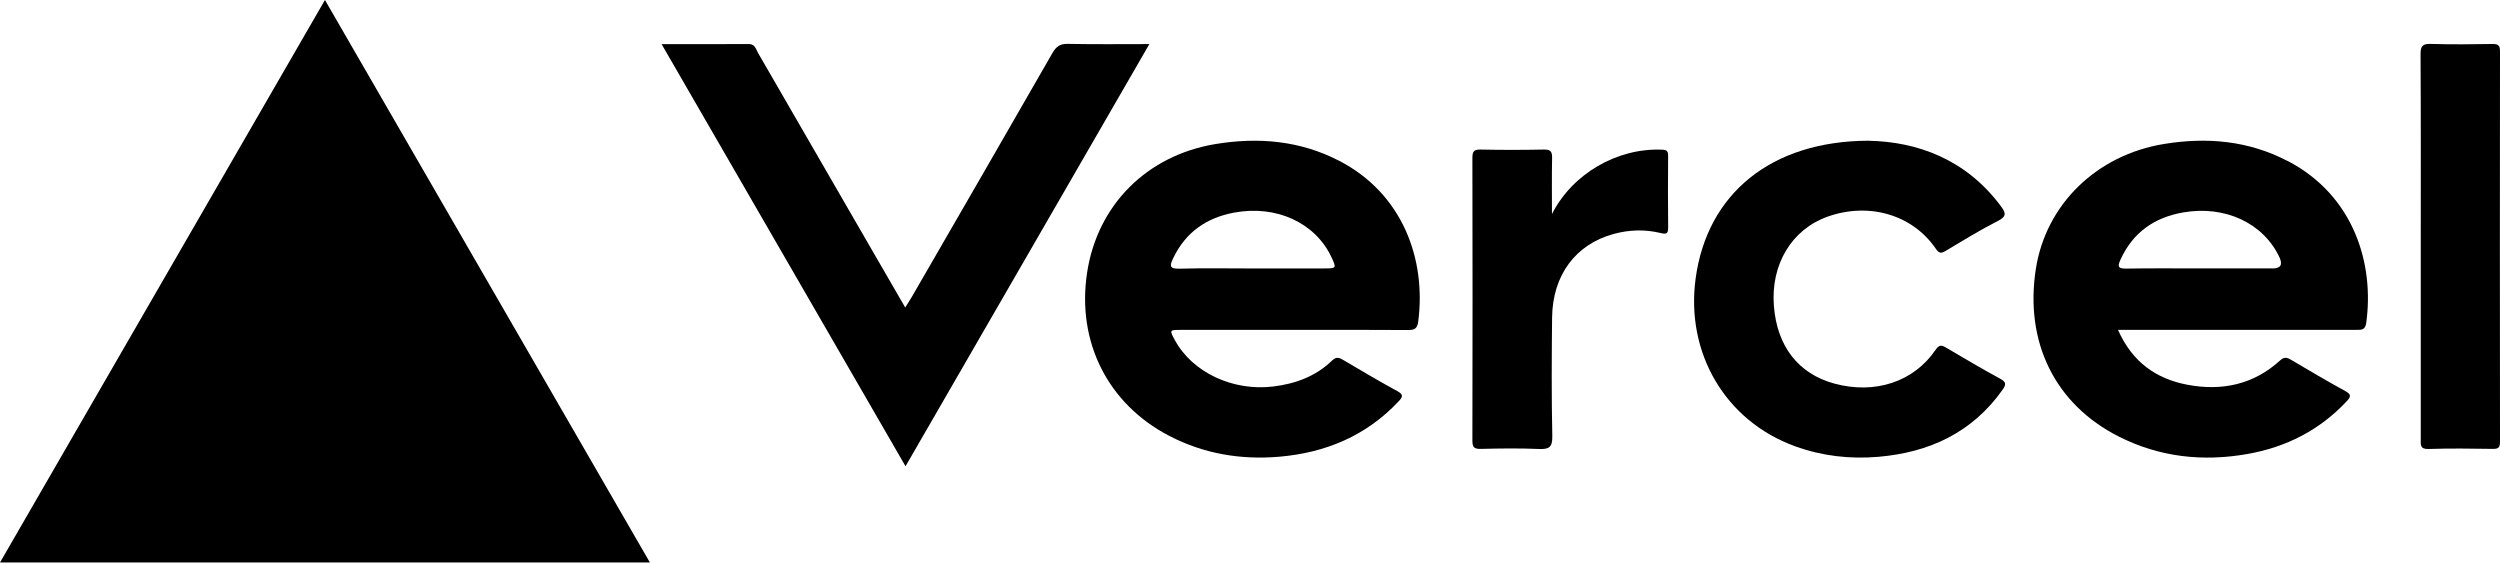
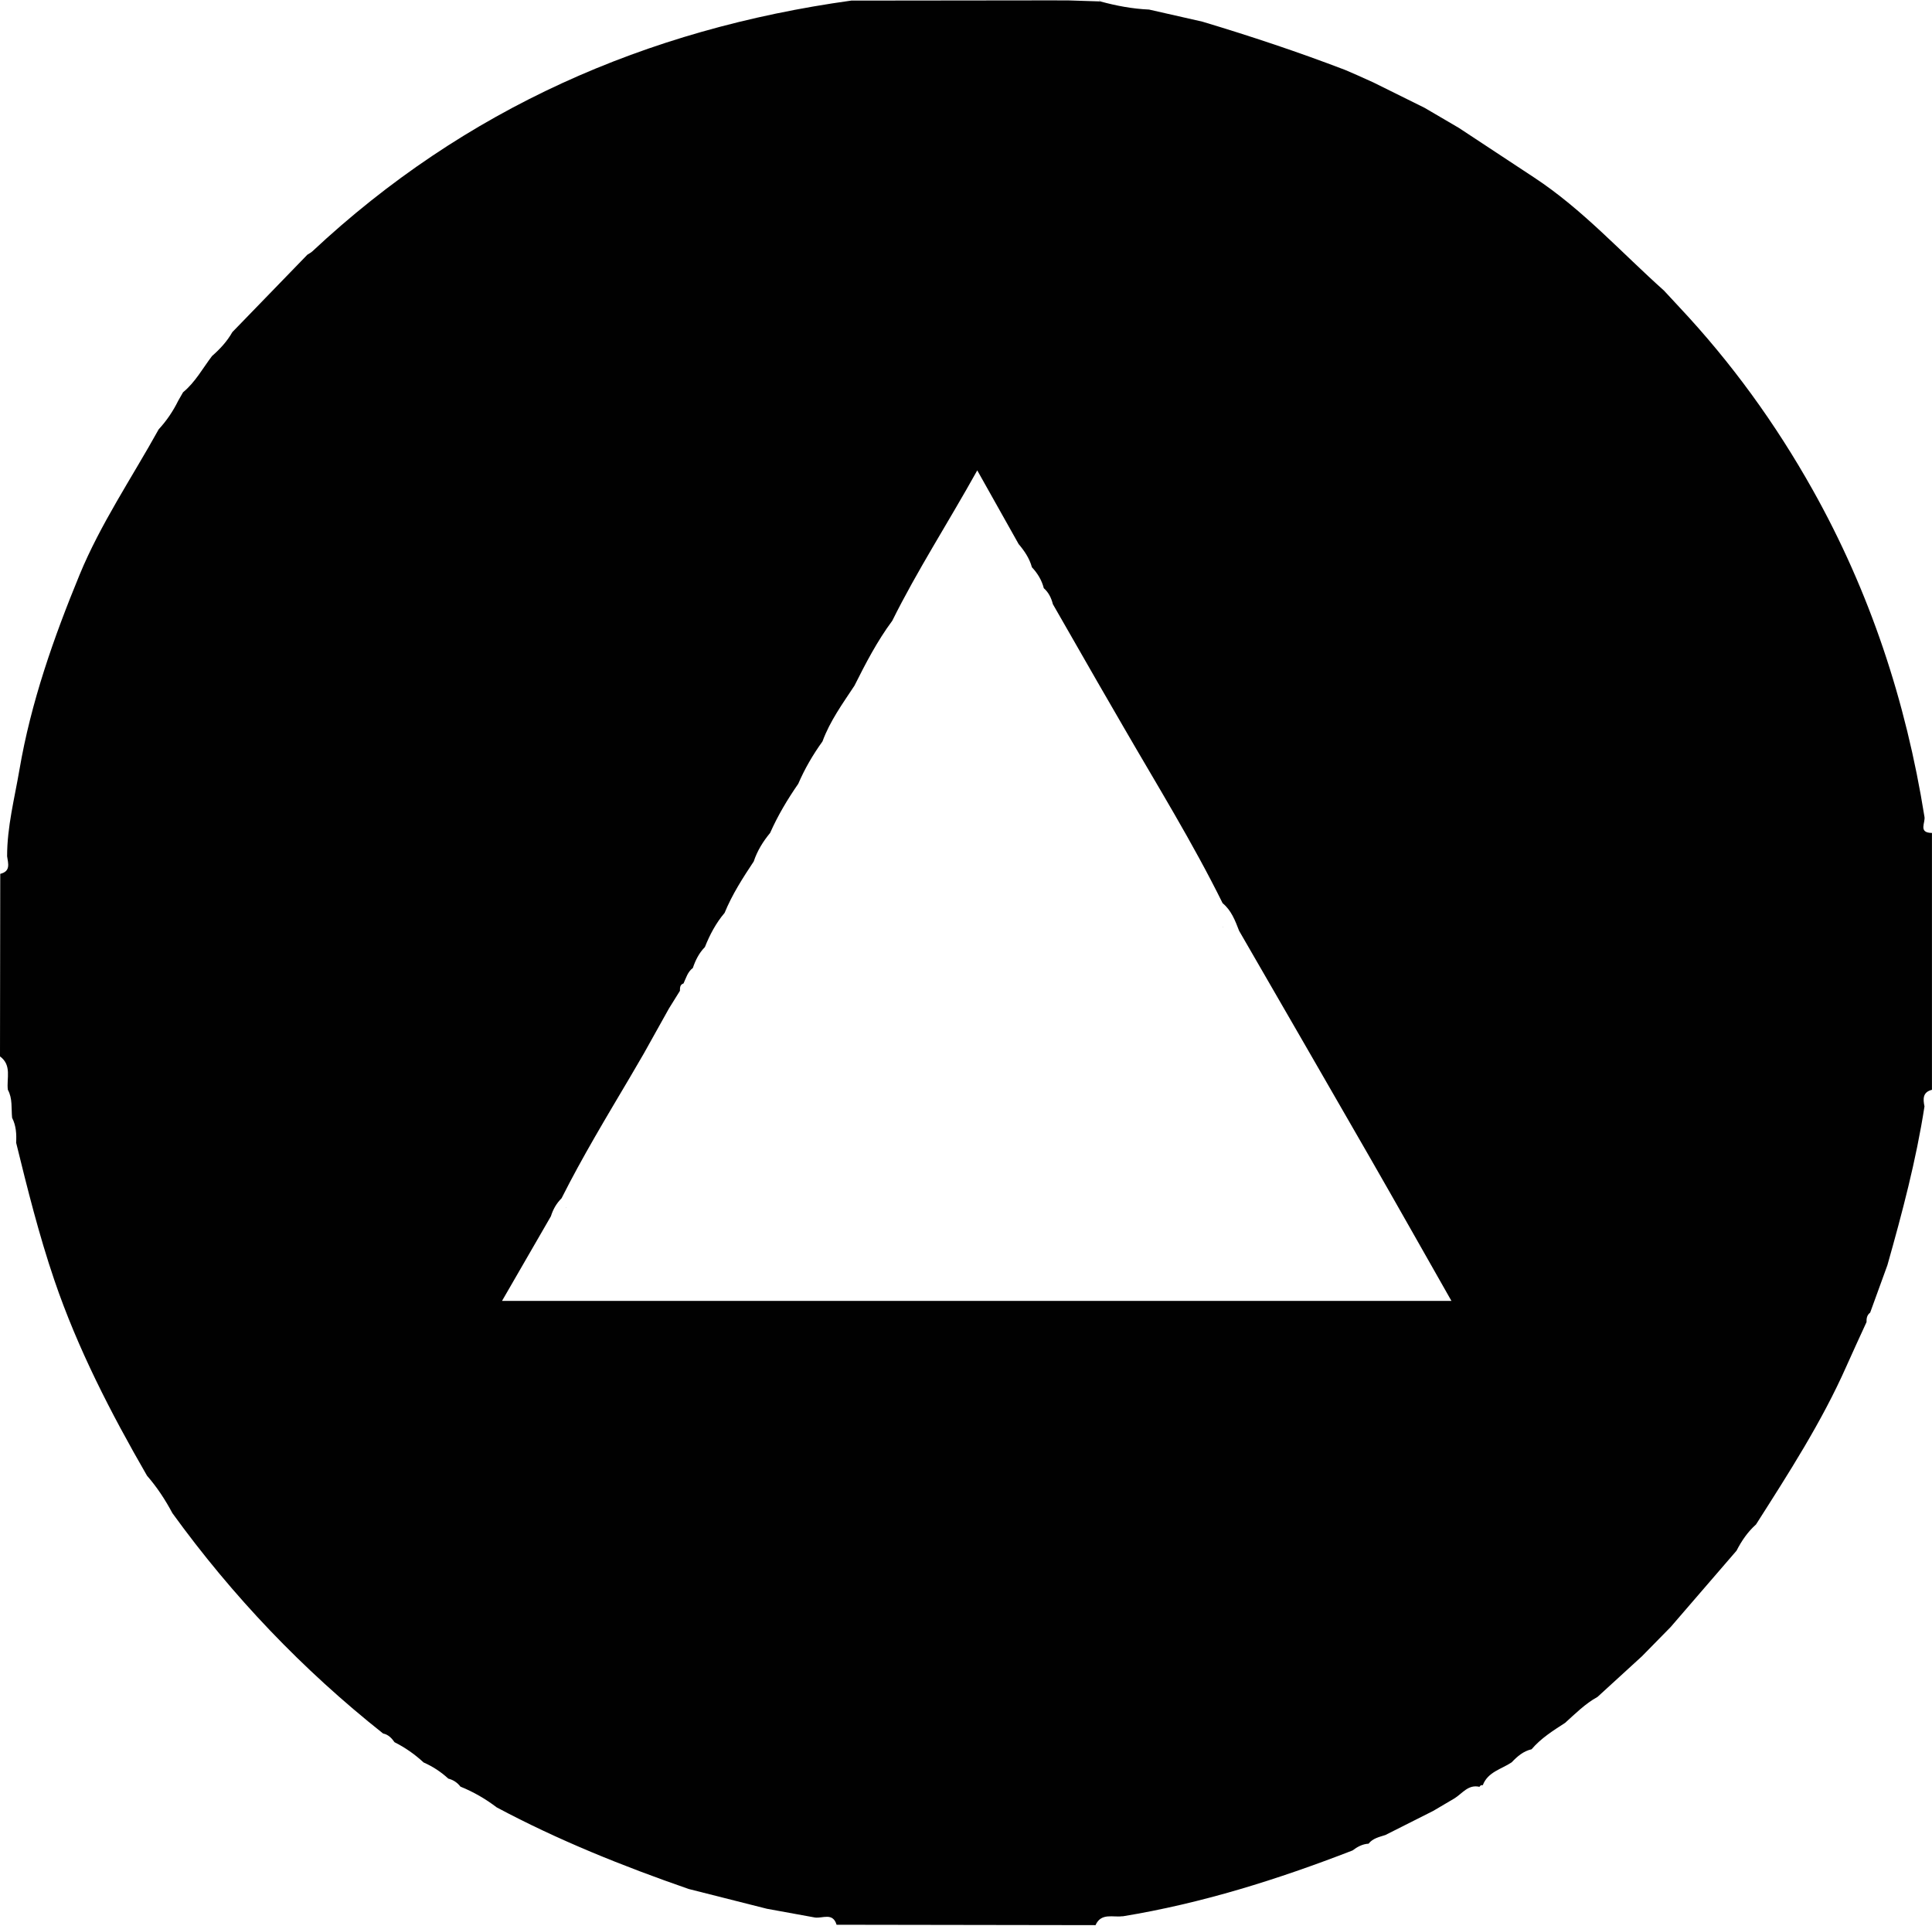
- <svg xmlns="http://www.w3.org/2000/svg" id="Capa_1" data-name="Capa 1" viewBox="0 0 596.63 134.24">
+ <svg xmlns="http://www.w3.org/2000/svg" id="Capa_1" data-name="Capa 1" viewBox="0 0 472.71 471.03">
  <defs>
    <style>
      .cls-1 {
+         fill: #010101;
        stroke-width: 0px;
      }
    </style>
  </defs>
-   <path class="cls-1" d="m77.55,0c25.94,44.91,51.68,89.46,77.55,134.24H0C25.84,89.51,51.6,44.91,77.55,0Z" />
-   <path class="cls-1" d="m216.11,111.28c-19.44-33.64-38.72-67.01-58.22-100.75,7.23,0,14.02.03,20.81-.02,1.51,0,1.69,1.22,2.19,2.09,9.83,16.96,19.62,33.93,29.42,50.9,1.85,3.2,3.7,6.4,5.72,9.88.62-1,1.15-1.78,1.62-2.6,11.19-19.37,22.4-38.74,33.53-58.15.92-1.6,1.87-2.2,3.72-2.16,6.3.13,12.61.05,19.4.05-19.46,33.7-38.75,67.08-58.2,100.76Z" />
-   <path class="cls-1" d="m445.93,33.59c11.64.23,23.17,4.39,31.5,15.5,1.2,1.6,1.63,2.51-.66,3.66-4.27,2.16-8.36,4.69-12.48,7.15-1.1.66-1.57.53-2.32-.56-5.56-8.12-15.96-11.15-25.83-7.63-8.55,3.05-13.57,11.4-12.8,21.28.75,9.67,5.85,16.22,14.42,18.55,9.69,2.63,18.94-.39,24.16-8.04.87-1.27,1.43-1.18,2.55-.52,4.27,2.53,8.55,5.05,12.91,7.42,1.49.81,1.38,1.42.52,2.64-7.25,10.22-17.48,14.94-29.64,15.98-6.79.58-13.46-.19-19.9-2.53-16.58-6.03-26.15-22.25-23.68-40.13,2.77-20.11,17.96-32.7,41.25-32.78Z" />
-   <path class="cls-1" d="m370.39,51.07c4.81-9.53,15.47-15.81,26.31-15.35,1.14.05,1.41.41,1.4,1.46-.04,5.72-.06,11.44.01,17.17.02,1.54-.56,1.56-1.8,1.26-3.75-.91-7.52-.79-11.24.23-9.08,2.49-14.55,9.85-14.66,19.96-.1,9.42-.15,18.85.05,28.27.06,2.68-.78,3.19-3.22,3.08-4.62-.2-9.26-.13-13.89-.02-1.59.04-1.96-.46-1.96-1.99.05-22.47.05-44.94,0-67.4,0-1.47.26-2.08,1.91-2.05,5.05.11,10.11.1,15.16,0,1.6-.03,1.98.5,1.95,2.02-.09,4.45-.03,8.91-.03,13.36Z" />
-   <path class="cls-1" d="m577.72,58.89c0-15.31.04-30.62-.05-45.93-.01-1.96.47-2.54,2.47-2.48,4.88.15,9.77.1,14.65.02,1.39-.02,1.85.31,1.84,1.78-.04,31.04-.04,62.08,0,93.12,0,1.27-.27,1.75-1.65,1.73-5.13-.08-10.28-.15-15.41.02-2.07.07-1.85-1.03-1.85-2.33,0-14.81,0-29.61,0-44.42v-1.51Z" />
-   <path class="cls-1" d="m545.93,38.42c-9.32-4.86-19.26-5.74-29.49-4.06-16.11,2.63-28.19,14.45-30.58,29.81-2.72,17.48,4.57,32.3,19.75,39.99,9.74,4.94,20.07,6.07,30.73,4.19,9.21-1.62,17.2-5.66,23.67-12.55,1.05-1.12,1.21-1.65-.34-2.5-4.36-2.37-8.63-4.91-12.9-7.43-.96-.57-1.62-.76-2.61.14-6.33,5.77-13.88,7.36-22.09,5.82-7.55-1.42-13.24-5.47-16.6-13.11h3.17c17.86,0,35.72,0,53.58,0,1.22,0,2.24.12,2.48-1.62,1.95-13.97-2.81-30.38-18.76-38.7Zm-3.61,25.64c-5.73,0-11.45,0-17.18,0-5.89,0-11.79-.06-17.68.04-1.82.03-2.21-.35-1.43-2.07,2.95-6.54,8.09-10.14,15.03-11.34,9.98-1.73,19.15,2.58,22.95,10.75q1.22,2.63-1.69,2.63Z" />
-   <path class="cls-1" d="m319.58,38.37c-9.34-4.83-19.29-5.68-29.52-3.99-16.39,2.72-28.17,14.56-30.62,30.68-2.52,16.5,4.94,31.35,19.62,38.97,8.23,4.27,17.05,5.75,26.21,4.97,11.03-.94,20.72-4.95,28.45-13.15,1.01-1.07,1.36-1.64-.28-2.53-4.37-2.37-8.63-4.91-12.91-7.43-.97-.57-1.64-.79-2.61.14-3.91,3.78-8.73,5.56-14.06,6.21-9.66,1.17-19.33-3.37-23.5-11.11-1.27-2.35-1.25-2.4,1.35-2.4,9.02,0,18.03,0,27.05,0,9.1,0,18.2-.04,27.3.03,1.55.01,2.19-.38,2.4-2,1.95-15.03-3.81-30.61-18.89-38.4Zm-3.5,25.7c-5.72,0-11.45,0-17.17,0-5.81,0-11.62-.11-17.42.05-2.49.07-2.35-.73-1.5-2.51,2.96-6.18,7.9-9.63,14.54-10.87,10.03-1.87,19.35,2.39,23.22,10.63,1.23,2.62,1.2,2.68-1.67,2.69Z" />
+   <path class="cls-1" d="m299.15,226.72s0,0,0,0h0s0,0,0-.02c0,0-.02,0-.03,0,0,0,.01,0,.02,0Z" />
+   <path class="cls-1" d="m299.2,226.82s-.03-.06-.05-.09h0s-.01.07-.02.1c.02,0,.04,0,.06,0Z" />
+   <path class="cls-1" d="m138.57,295.5s0-.04,0-.05c-.03.02-.07.03-.11.04,0,0,.02.01.02.02,0,0,0,0,0,0,0-.02.04,0,.07,0Z" />
+   <path class="cls-1" d="m274.63,468.84c19.41-3.17,38.02-9.04,56.29-16.12,1.17-.88,2.42-1.58,3.93-1.66h0c1.05-1.33,2.62-1.63,4.11-2.12,3.9-1.97,7.81-3.93,11.71-5.9,0,0,0,0,0,0,1.75-1.03,3.49-2.06,5.24-3.09,1.91-1.2,3.33-3.44,6.08-2.8.17-.33.44-.47.81-.4,1.24-3.27,4.57-3.91,7.06-5.59,1.38-1.45,2.85-2.74,4.88-3.2,0,0,0,0,0,0h0s0,0,0,0c0,0,0,0,0,0,2.3-2.71,5.27-4.56,8.2-6.46,2.52-2.27,4.92-4.69,7.93-6.35h0c3.62-3.31,7.24-6.62,10.86-9.93,2.34-2.39,4.69-4.77,7.03-7.16h0c5.38-6.23,10.76-12.46,16.13-18.69,1.23-2.4,2.73-4.6,4.76-6.41,7.99-12.55,16.07-25.05,22.12-38.71,1.6-3.62,3.28-7.2,4.92-10.8,0,0,0,0,0,0-.03-.9.11-1.73.89-2.32,1.41-3.87,2.81-7.74,4.22-11.61,3.62-12.8,7.03-25.66,9.07-38.83h0s0,0,0,0c-.36-1.79-.49-3.49,1.83-4.07v-62.84c-3.5-.03-1.49-2.58-1.85-4.05-4.51-28.19-13.33-54.93-27.32-79.87-9.09-16.22-19.93-31.18-32.67-44.75l-3.73-4.02c-10.46-9.34-19.9-19.85-31.72-27.63-6.15-4.05-12.3-8.1-18.45-12.16-2.8-1.64-5.6-3.28-8.4-4.92-4.17-2.07-8.34-4.13-12.51-6.2-1.35-.61-2.69-1.22-4.04-1.82h0c-.98-.42-1.96-.84-2.94-1.27-11.48-4.39-23.14-8.27-34.91-11.8-4.34-.98-8.67-1.97-13.01-2.95,0,0,0,0,0,0h0c-4.05-.18-8.02-.92-11.92-1.99-.07-.17-.2-.28-.36-.37l.36.37c-2.62-.08-5.24-.17-7.86-.25h0s0,0,0,0c-1.68,0-3.36,0-5.04-.01h0c-14.76.02-29.52.03-44.28.05h0c-1.25,0-2.49,0-3.74,0-50.23,6.97-94.62,26.51-131.88,61.35-.35.33-.81.55-1.22.82-6.12,6.31-12.24,12.63-18.36,18.94-1.28,2.27-3.03,4.15-4.98,5.86-2.28,3.01-4.1,6.41-7.08,8.86-.39.69-.79,1.38-1.18,2.06-1.26,2.56-2.84,4.9-4.78,7-6.55,11.82-14.24,23.16-19.35,35.57-6.33,15.37-11.91,31.2-14.73,47.75-1.2,7.02-3.02,13.95-3.01,21.14,0,0,0,0,0,0,0,0,0,0,0,0,.25,1.75.93,3.67-1.68,4.3-.02,14.89-.04,29.77-.06,44.66,0,0,0,0,0,0,2.96,2.17,1.57,5.37,1.92,8.16,1.19,2.16.81,4.55,1.04,6.86h0c.99,1.93,1.1,4,.99,6.1,2.77,11.3,5.59,22.57,9.34,33.6,5.73,16.83,13.83,32.52,22.68,47.86,2.44,2.8,4.47,5.89,6.21,9.16,14.72,20.33,31.88,38.32,51.55,53.91,1.28.26,2.1,1.13,2.81,2.14,2.61,1.31,4.97,2.97,7.11,4.95,2.24.98,4.24,2.3,6.04,3.95,1.21.31,2.2.96,2.97,1.96,3.19,1.29,6.13,2.99,8.86,5.07,15.07,8.05,30.87,14.38,46.98,19.97h0c6.38,1.61,12.76,3.23,19.14,4.84h0c3.92.71,7.83,1.43,11.75,2.14,0,0,0,0,0,0,0,0,0,0,0,0,1.87.27,4.37-1.32,5.3,1.77,21.12.03,42.24.06,63.36.1,1.37-3.13,4.4-1.83,6.59-2.19Zm-151.79-150.59c4.07-7.04,8.01-13.86,11.95-20.69.52-1.68,1.36-3.16,2.61-4.4,5.11-10.16,10.99-19.88,16.77-29.66,1.12-1.92,2.24-3.84,3.36-5.76,2.05-3.67,4.1-7.34,6.15-11.02.89-1.44,1.78-2.87,2.68-4.31h0s0,0,0,0c.02-.74-.03-1.51.88-1.81h0c.63-1.34,1-2.83,2.28-3.78.64-1.9,1.52-3.67,2.95-5.12,1.2-3.03,2.71-5.87,4.82-8.36,1.84-4.5,4.46-8.56,7.13-12.59.86-2.6,2.28-4.88,4.01-6.98,1.88-4.24,4.24-8.2,6.88-12.01,1.58-3.68,3.59-7.12,5.93-10.37,1.83-5,4.94-9.26,7.83-13.65h0c2.75-5.49,5.58-10.93,9.25-15.88,6.11-12.31,13.58-23.83,20.79-36.78,3.61,6.42,6.86,12.22,10.12,18.02,1.43,1.7,2.66,3.5,3.25,5.68,1.38,1.47,2.41,3.15,2.91,5.12,1.19,1.05,1.84,2.4,2.22,3.91,3.63,6.33,7.25,12.65,10.88,18.98,2.14,3.7,4.28,7.4,6.42,11.1,8.24,14.26,16.92,28.28,24.23,43.07,0,0,0,0,0,0h0c2.15,1.78,3.08,4.28,4.04,6.77,10.67,18.49,21.38,36.97,32.01,55.48,6.61,11.51,13.13,23.08,19.94,35.06H122.85Z" />
</svg>
